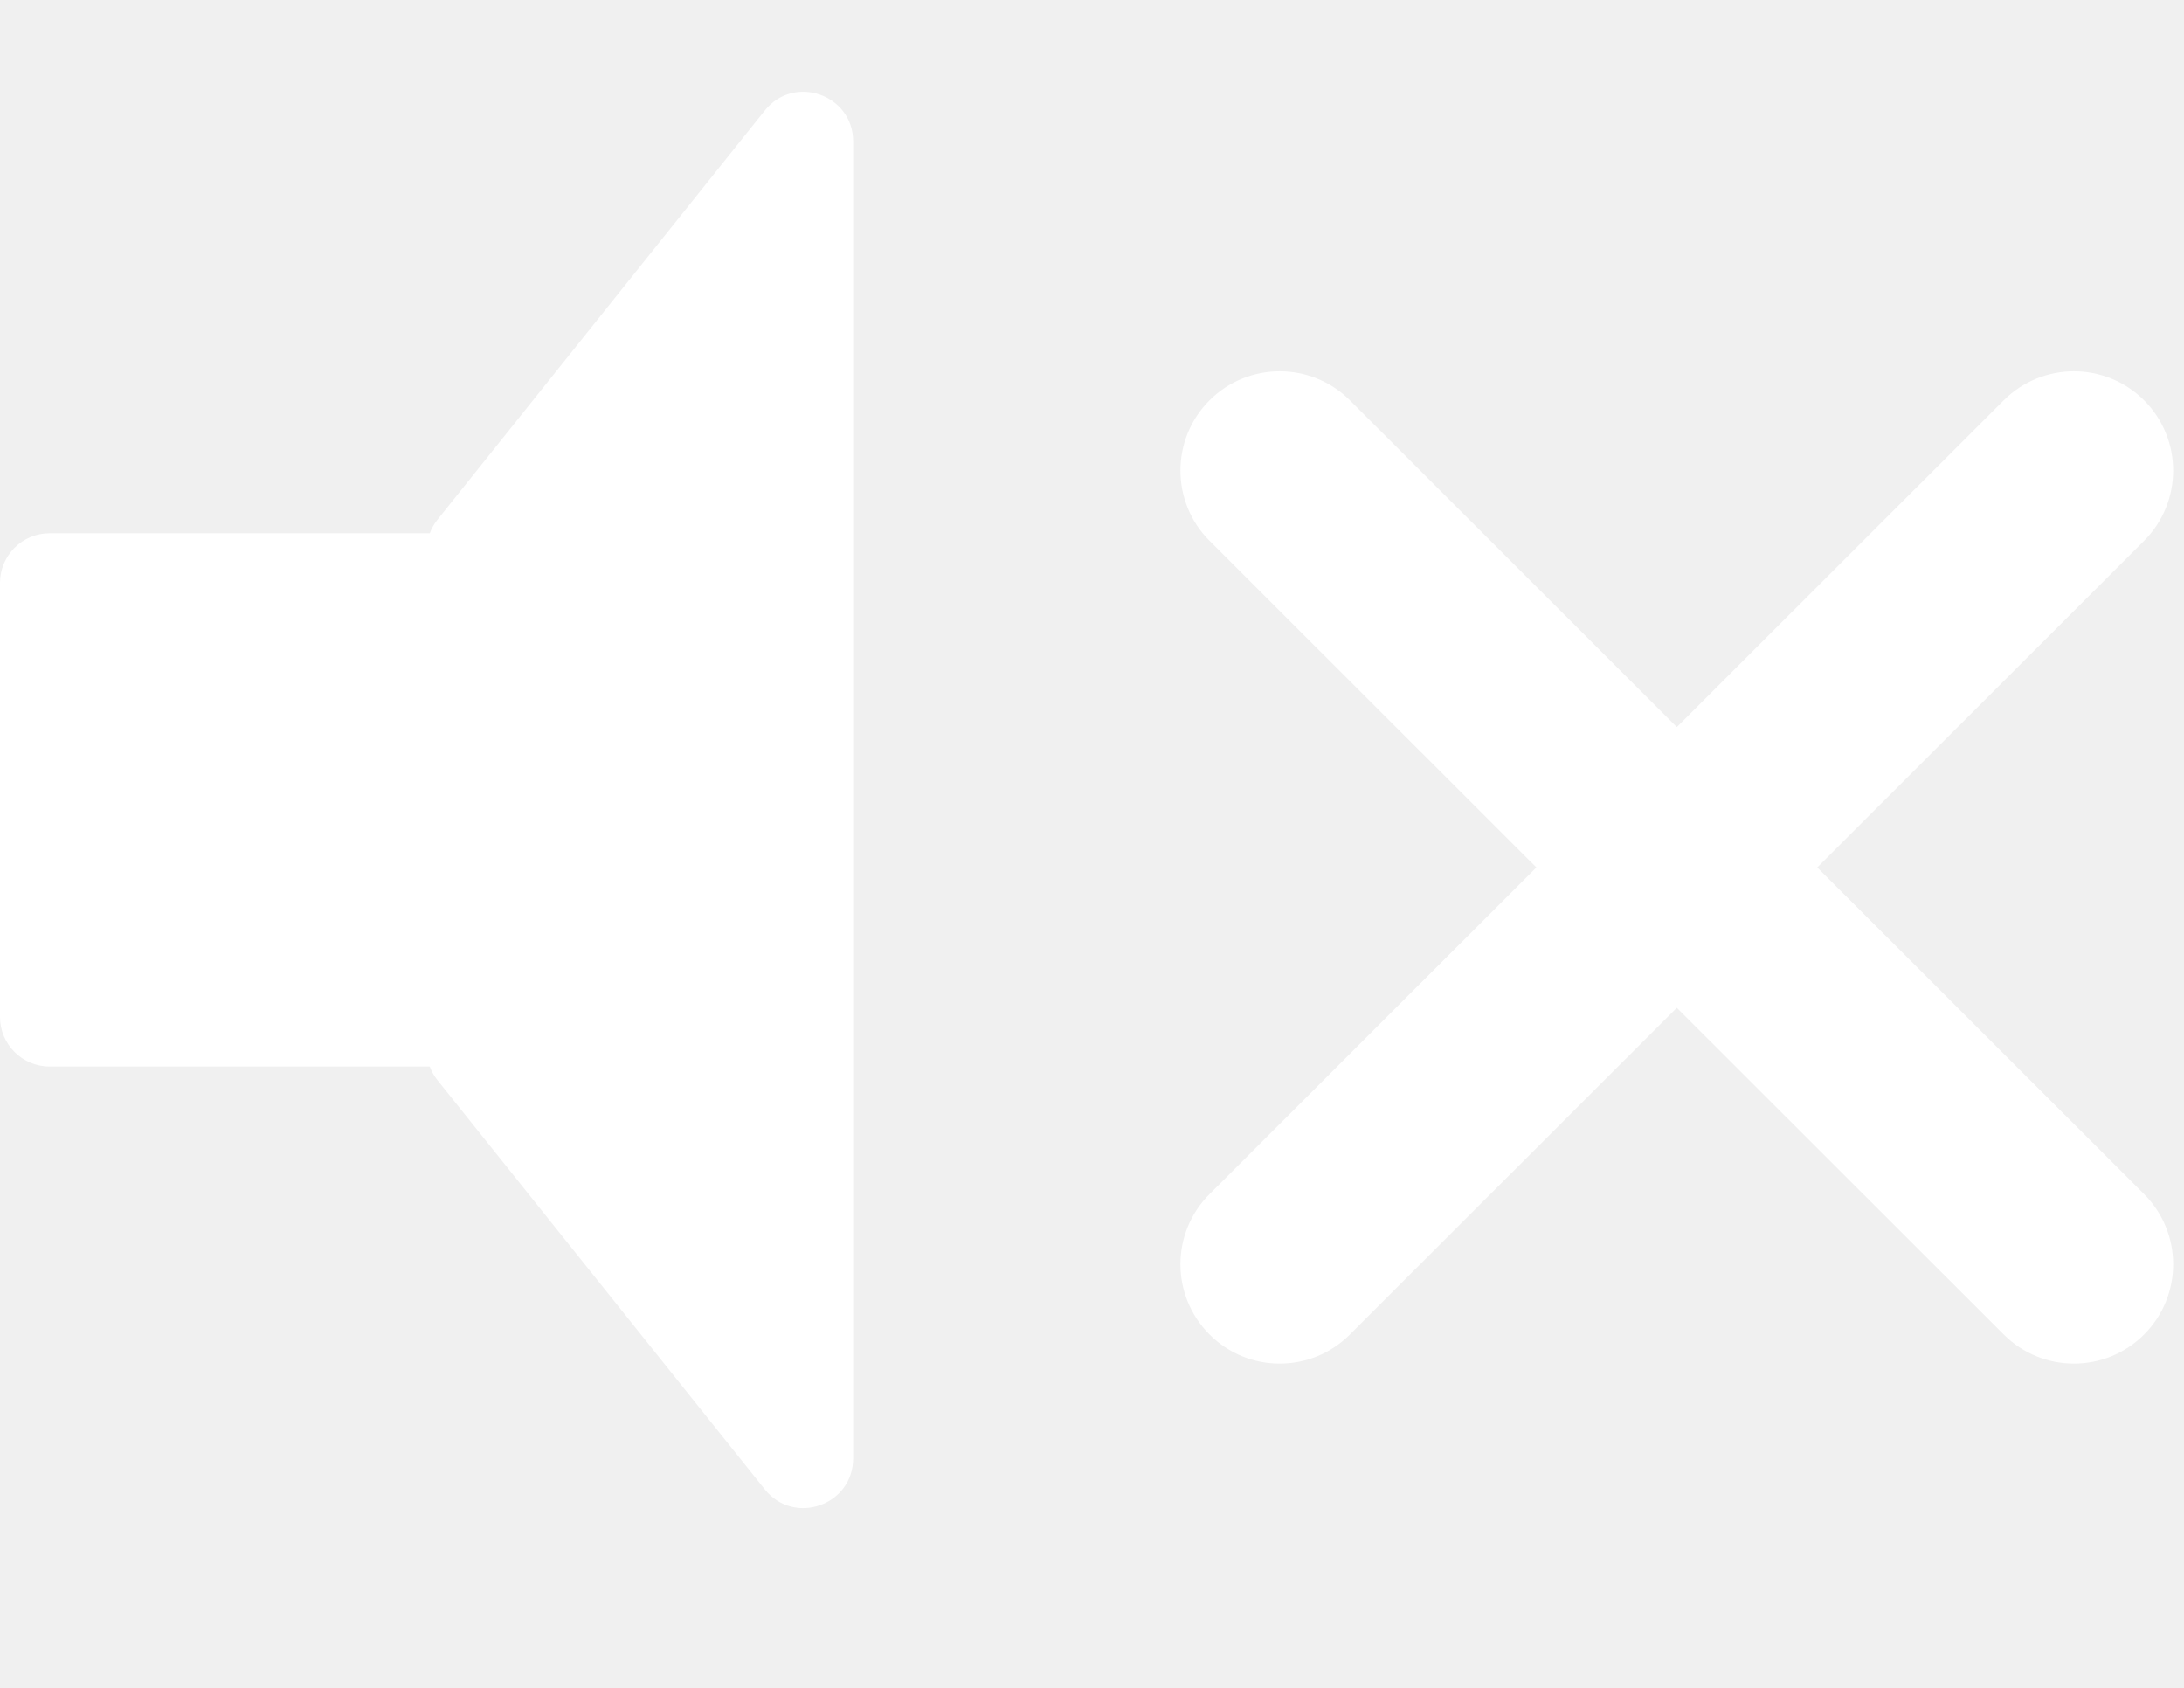
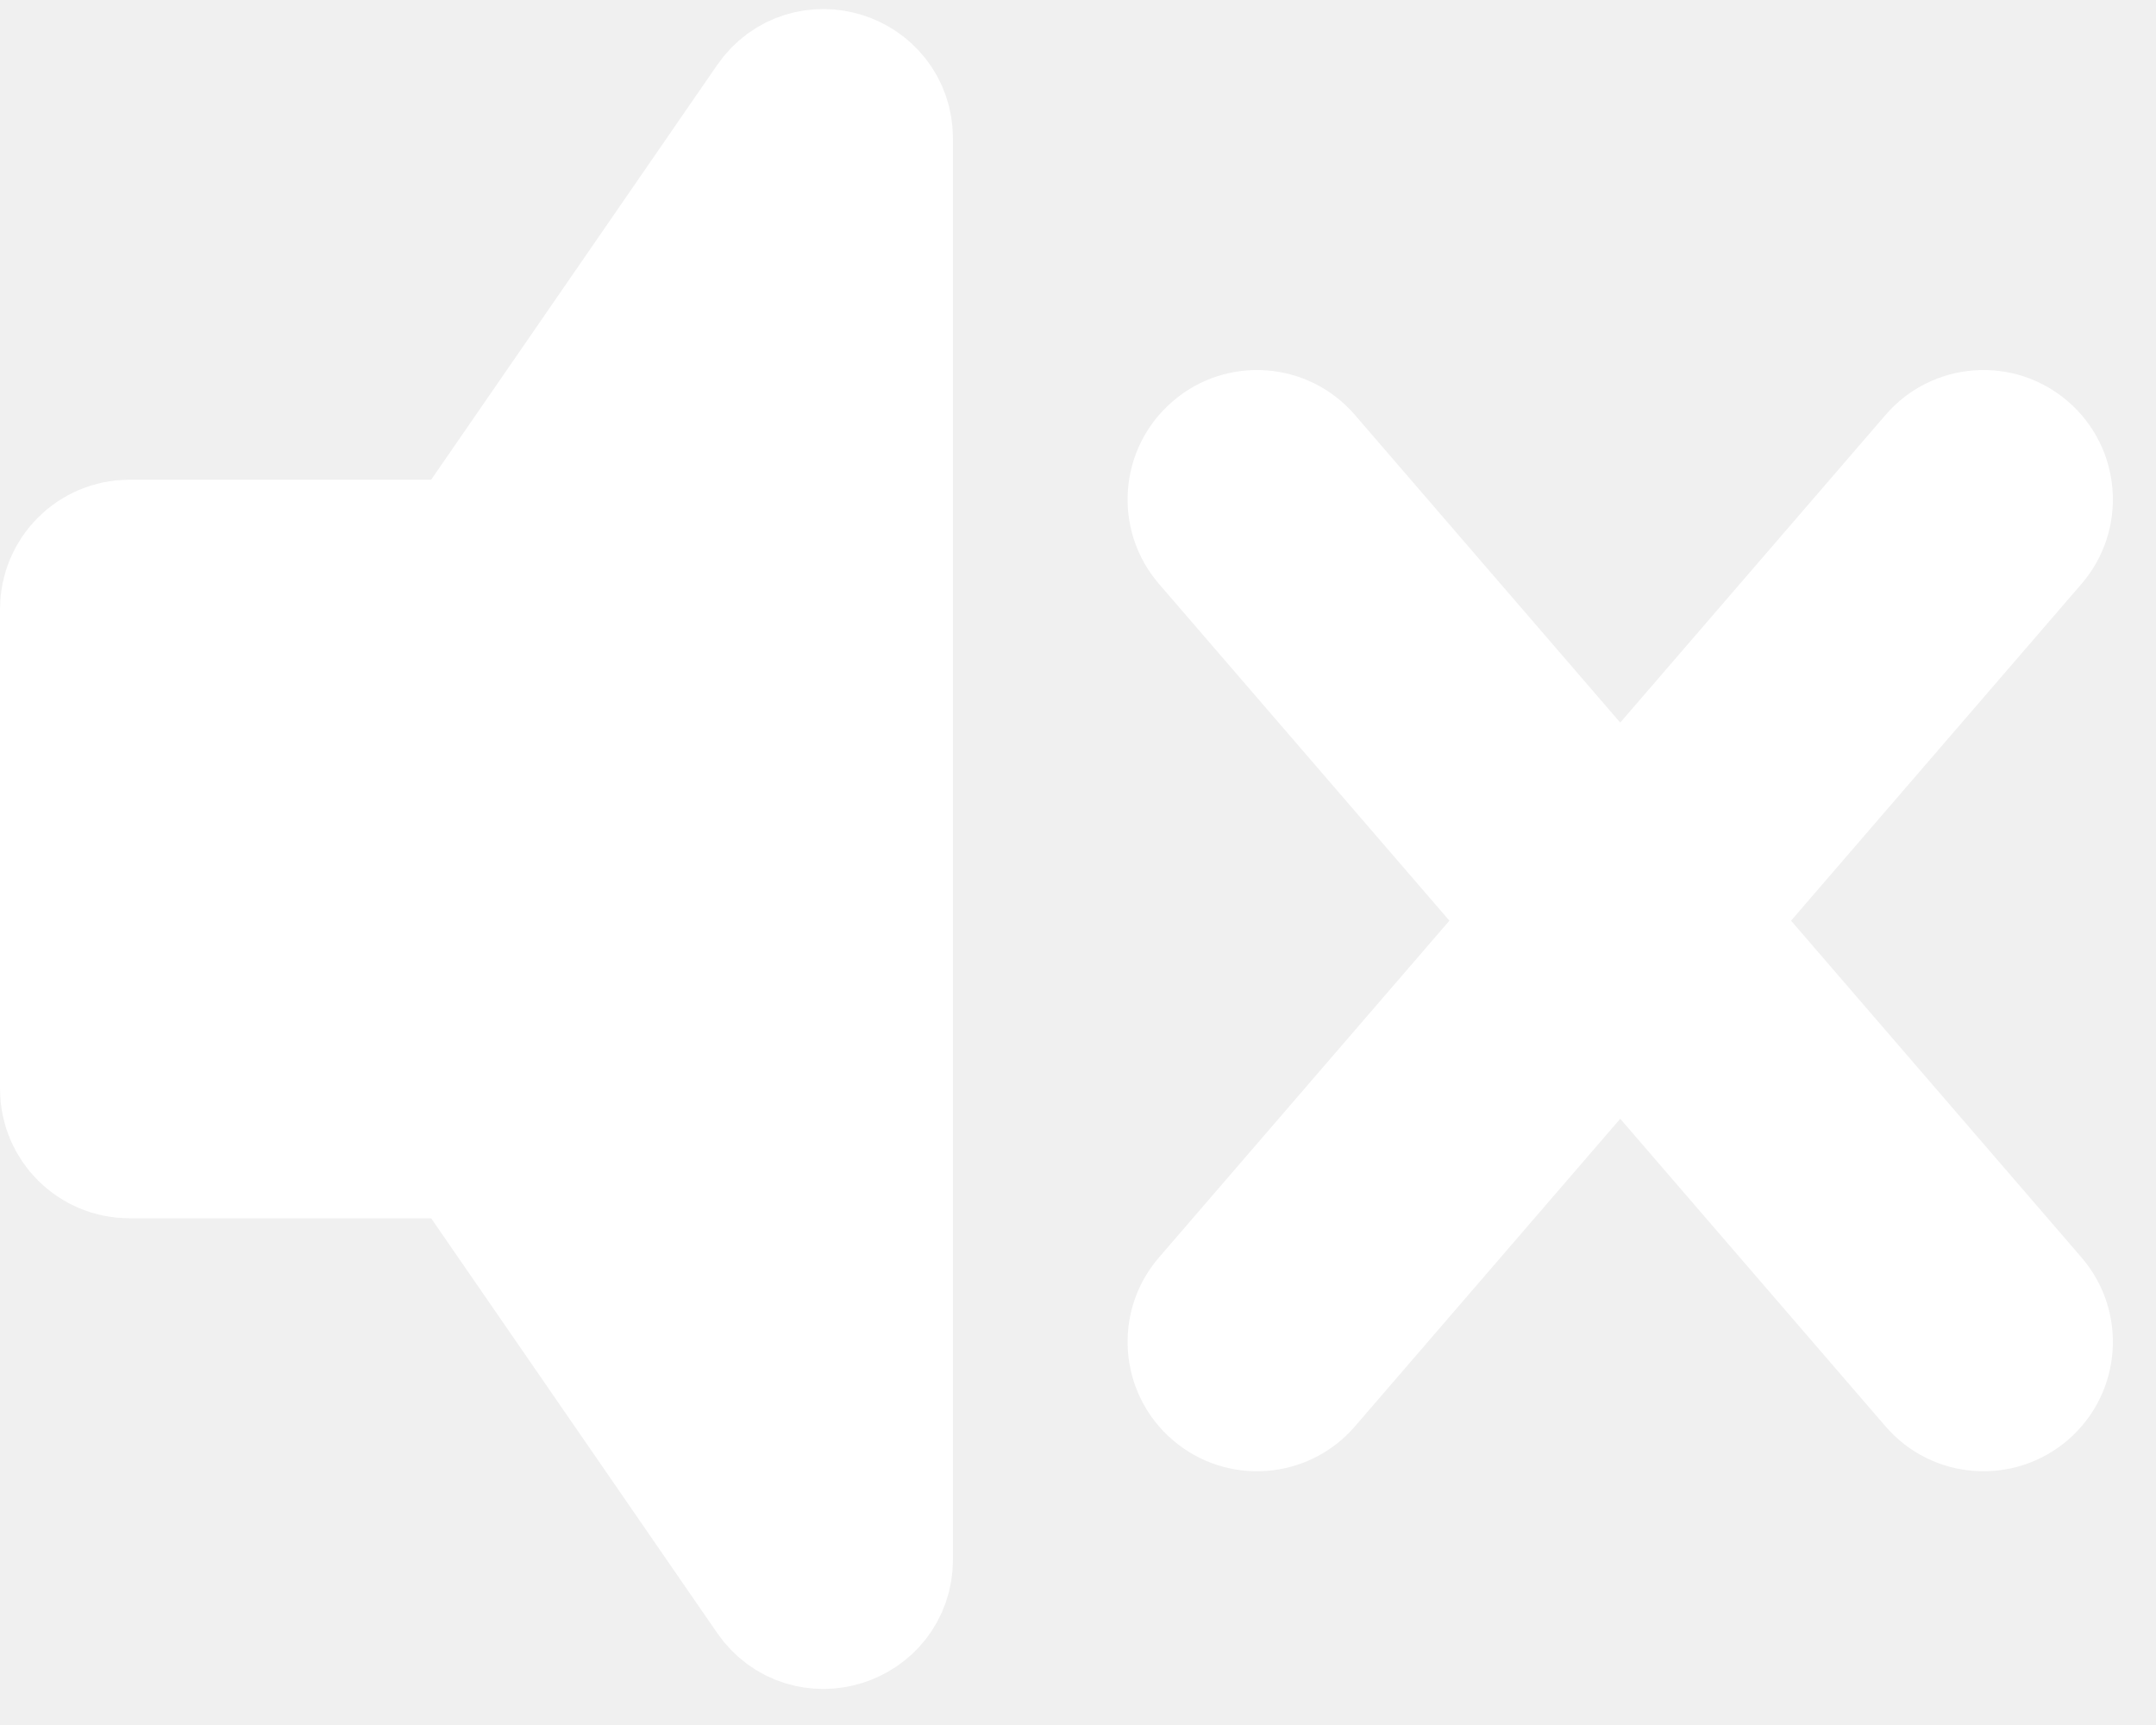
- <svg xmlns="http://www.w3.org/2000/svg" width="22" height="17" viewBox="0 0 22 17" fill="none">
-   <path d="M13.598 4.032C13.207 3.642 12.574 3.642 12.184 4.032C11.793 4.423 11.793 5.056 12.184 5.447L13.598 4.032ZM20.184 13.441C20.575 13.832 21.208 13.832 21.598 13.441C21.989 13.05 21.988 12.417 21.598 12.027L20.184 13.441ZM21.598 5.447C21.988 5.056 21.989 4.423 21.598 4.032C21.208 3.642 20.575 3.642 20.184 4.032L21.598 5.447ZM12.184 12.027C11.793 12.417 11.793 13.05 12.184 13.441C12.574 13.832 13.207 13.832 13.598 13.441L12.184 12.027ZM12.184 5.447L20.184 13.441L21.598 12.027L13.598 4.032L12.184 5.447ZM20.184 4.032L12.184 12.027L13.598 13.441L21.598 5.447L20.184 4.032Z" fill="white" />
-   <path d="M0 10.242V5.871C0 5.595 0.224 5.371 0.5 5.371H5.229C5.505 5.371 5.729 5.595 5.729 5.871V10.242C5.729 10.519 5.505 10.742 5.229 10.742H0.5C0.224 10.742 0 10.519 0 10.242Z" fill="white" />
-   <path d="M7.704 1.113L4.407 5.234C4.336 5.323 4.297 5.433 4.297 5.547V10.567C4.297 10.681 4.336 10.791 4.407 10.88L7.704 15.001C7.999 15.37 8.594 15.161 8.594 14.688V1.425C8.594 0.953 7.999 0.744 7.704 1.113Z" fill="white" />
+ <svg xmlns="http://www.w3.org/2000/svg" width="25" height="20" viewBox="0 0 25 20" fill="none">
+   <path d="M15.711 4.811C15.17 4.183 14.223 4.113 13.596 4.655C12.968 5.196 12.898 6.143 13.439 6.77L15.711 4.811ZM21.864 16.538C22.405 17.165 23.352 17.235 23.98 16.694C24.607 16.153 24.677 15.206 24.136 14.579L21.864 16.538ZM24.136 6.77C24.677 6.143 24.607 5.196 23.98 4.655C23.352 4.113 22.405 4.183 21.864 4.811L24.136 6.77ZM13.439 14.579C12.898 15.206 12.968 16.153 13.596 16.694C14.223 17.235 15.17 17.165 15.711 16.538L13.439 14.579ZM13.439 6.77L21.864 16.538L24.136 14.579L15.711 4.811L13.439 6.77ZM21.864 4.811L13.439 14.579L15.711 16.538L24.136 6.77L21.864 4.811Z" fill="white" />
+   <path d="M1 12.625V7.062C1 6.786 1.224 6.562 1.5 6.562H6.533C6.81 6.562 7.033 6.786 7.033 7.062V12.625C7.033 12.901 6.81 13.125 6.533 13.125H1.5C1.224 13.125 1 12.901 1 12.625Z" fill="white" stroke="white" stroke-width="2" />
+   <path d="M9.139 1.322L5.613 6.434C5.556 6.518 5.525 6.617 5.525 6.718V12.969C5.525 13.071 5.556 13.17 5.613 13.253L9.139 18.365C9.417 18.769 10.05 18.572 10.05 18.081V1.606C10.05 1.115 9.417 0.918 9.139 1.322Z" fill="white" stroke="white" stroke-width="2" />
</svg>
